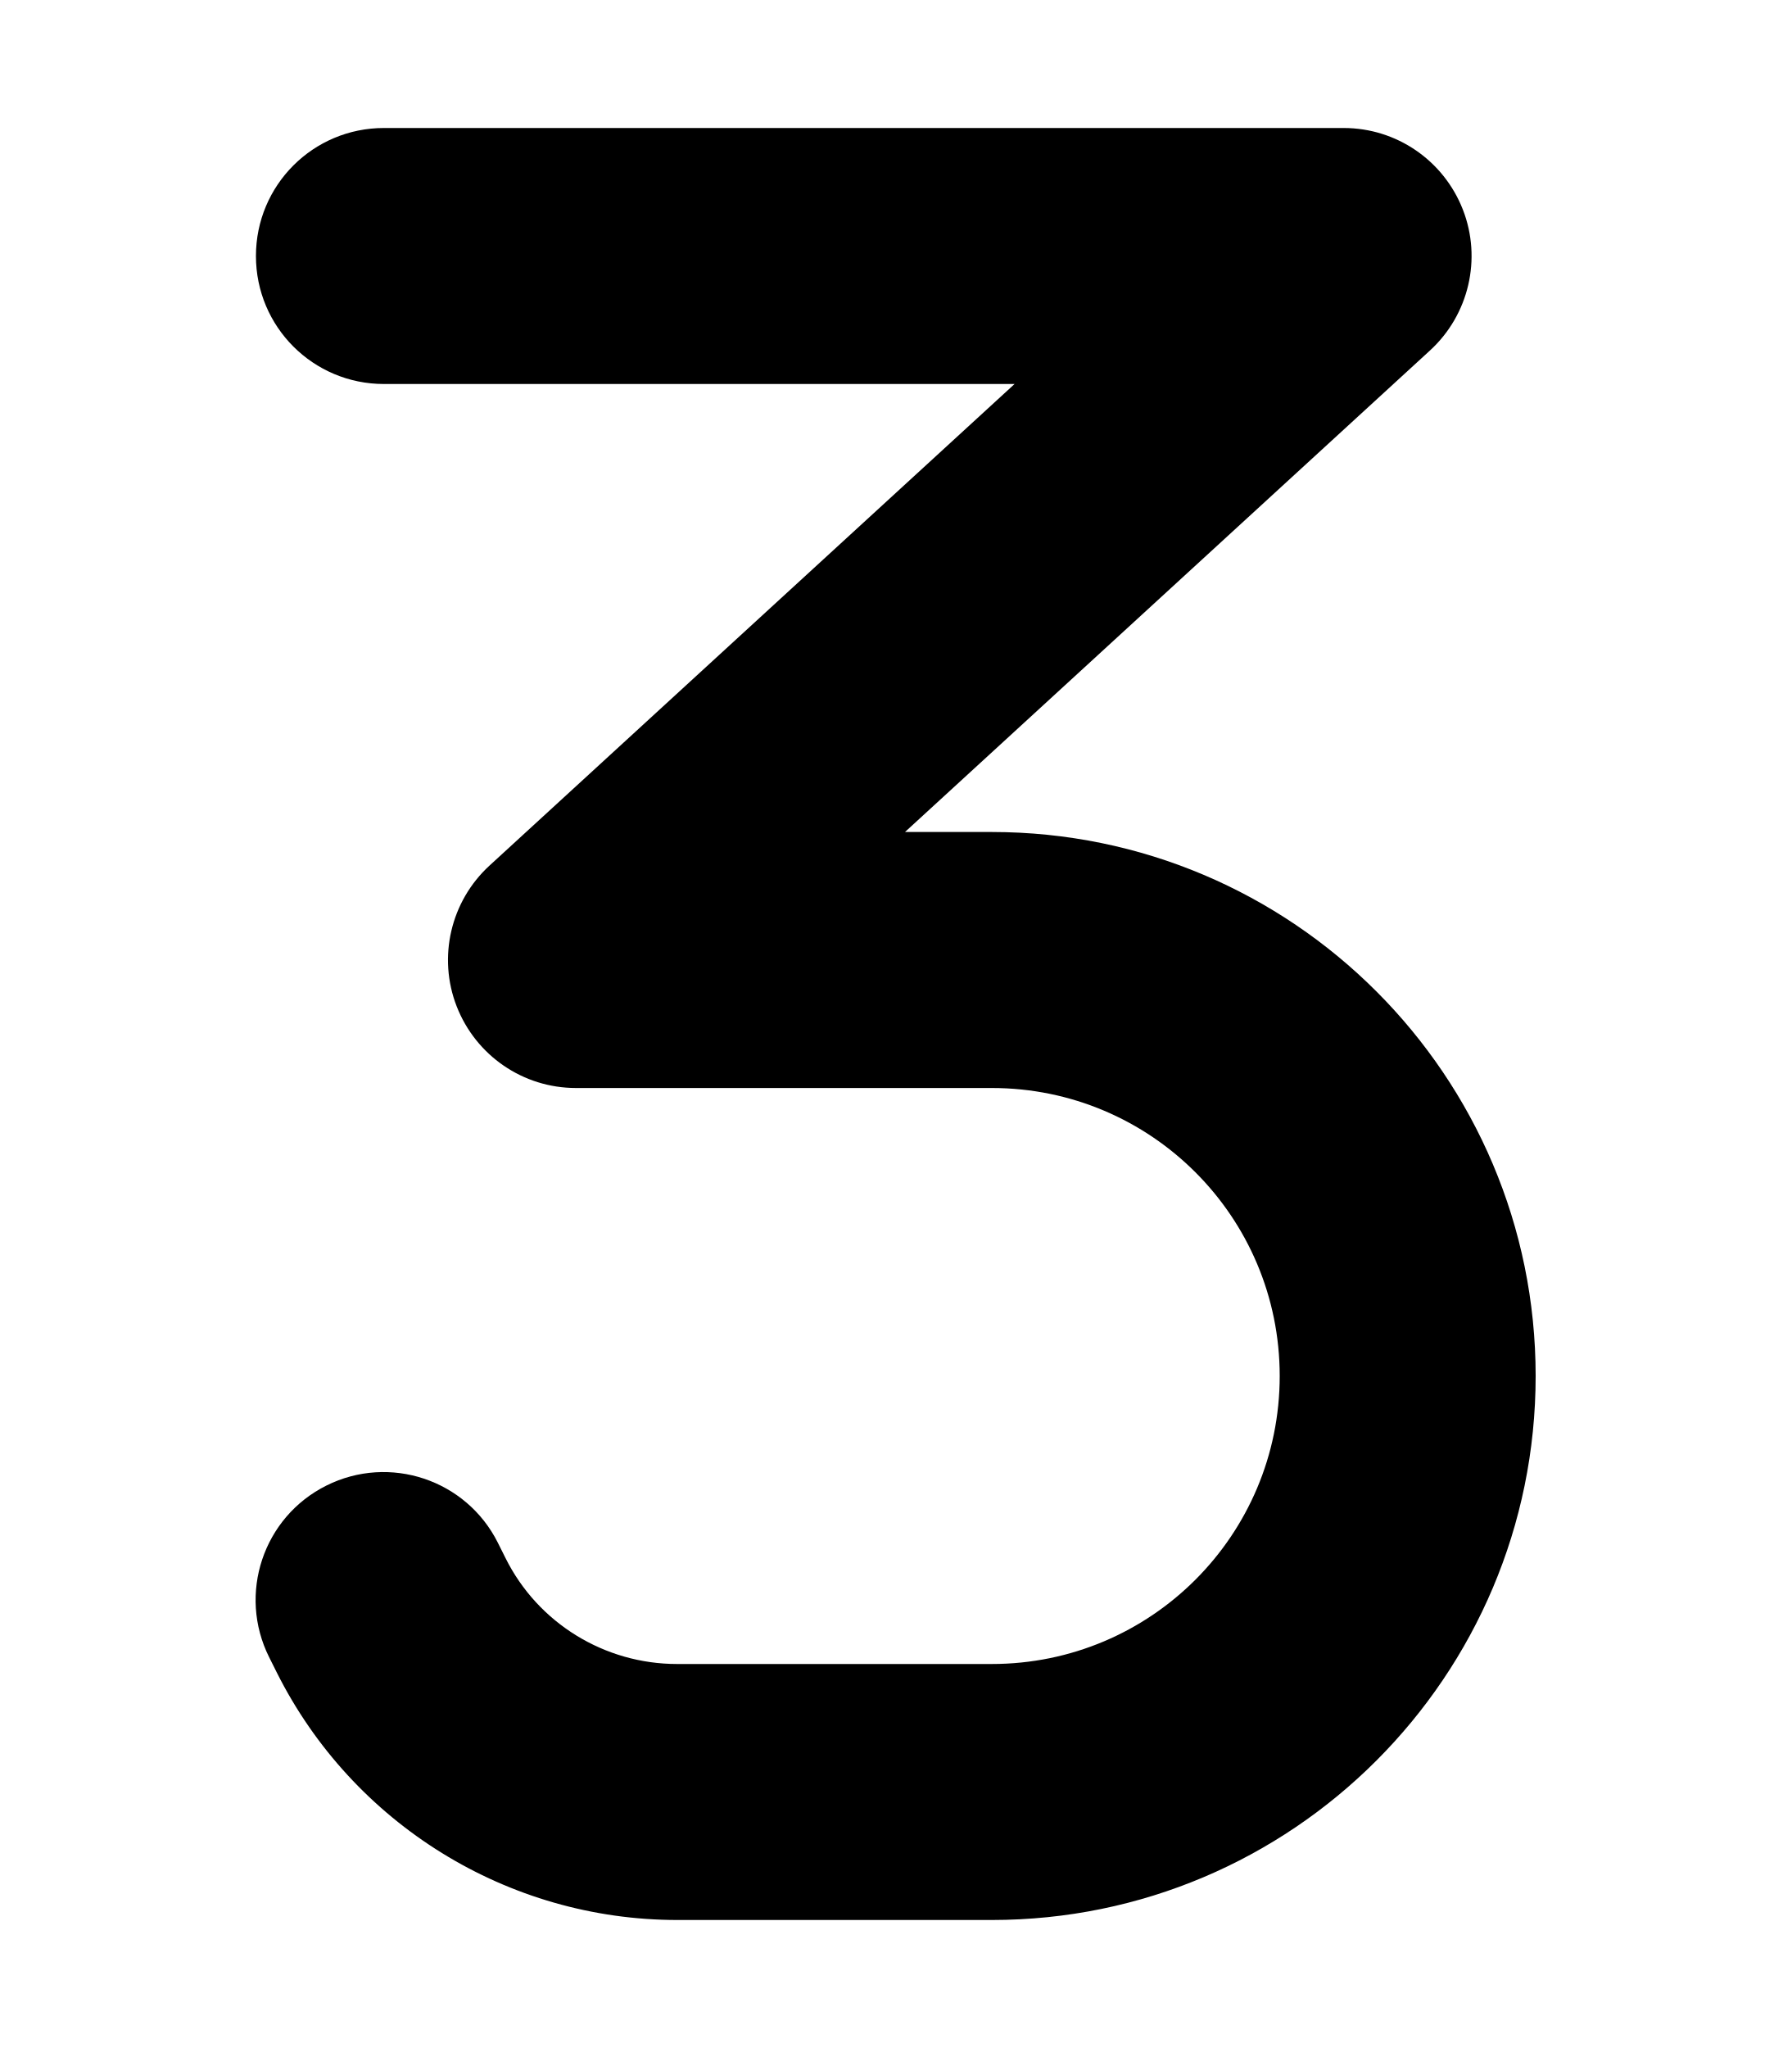
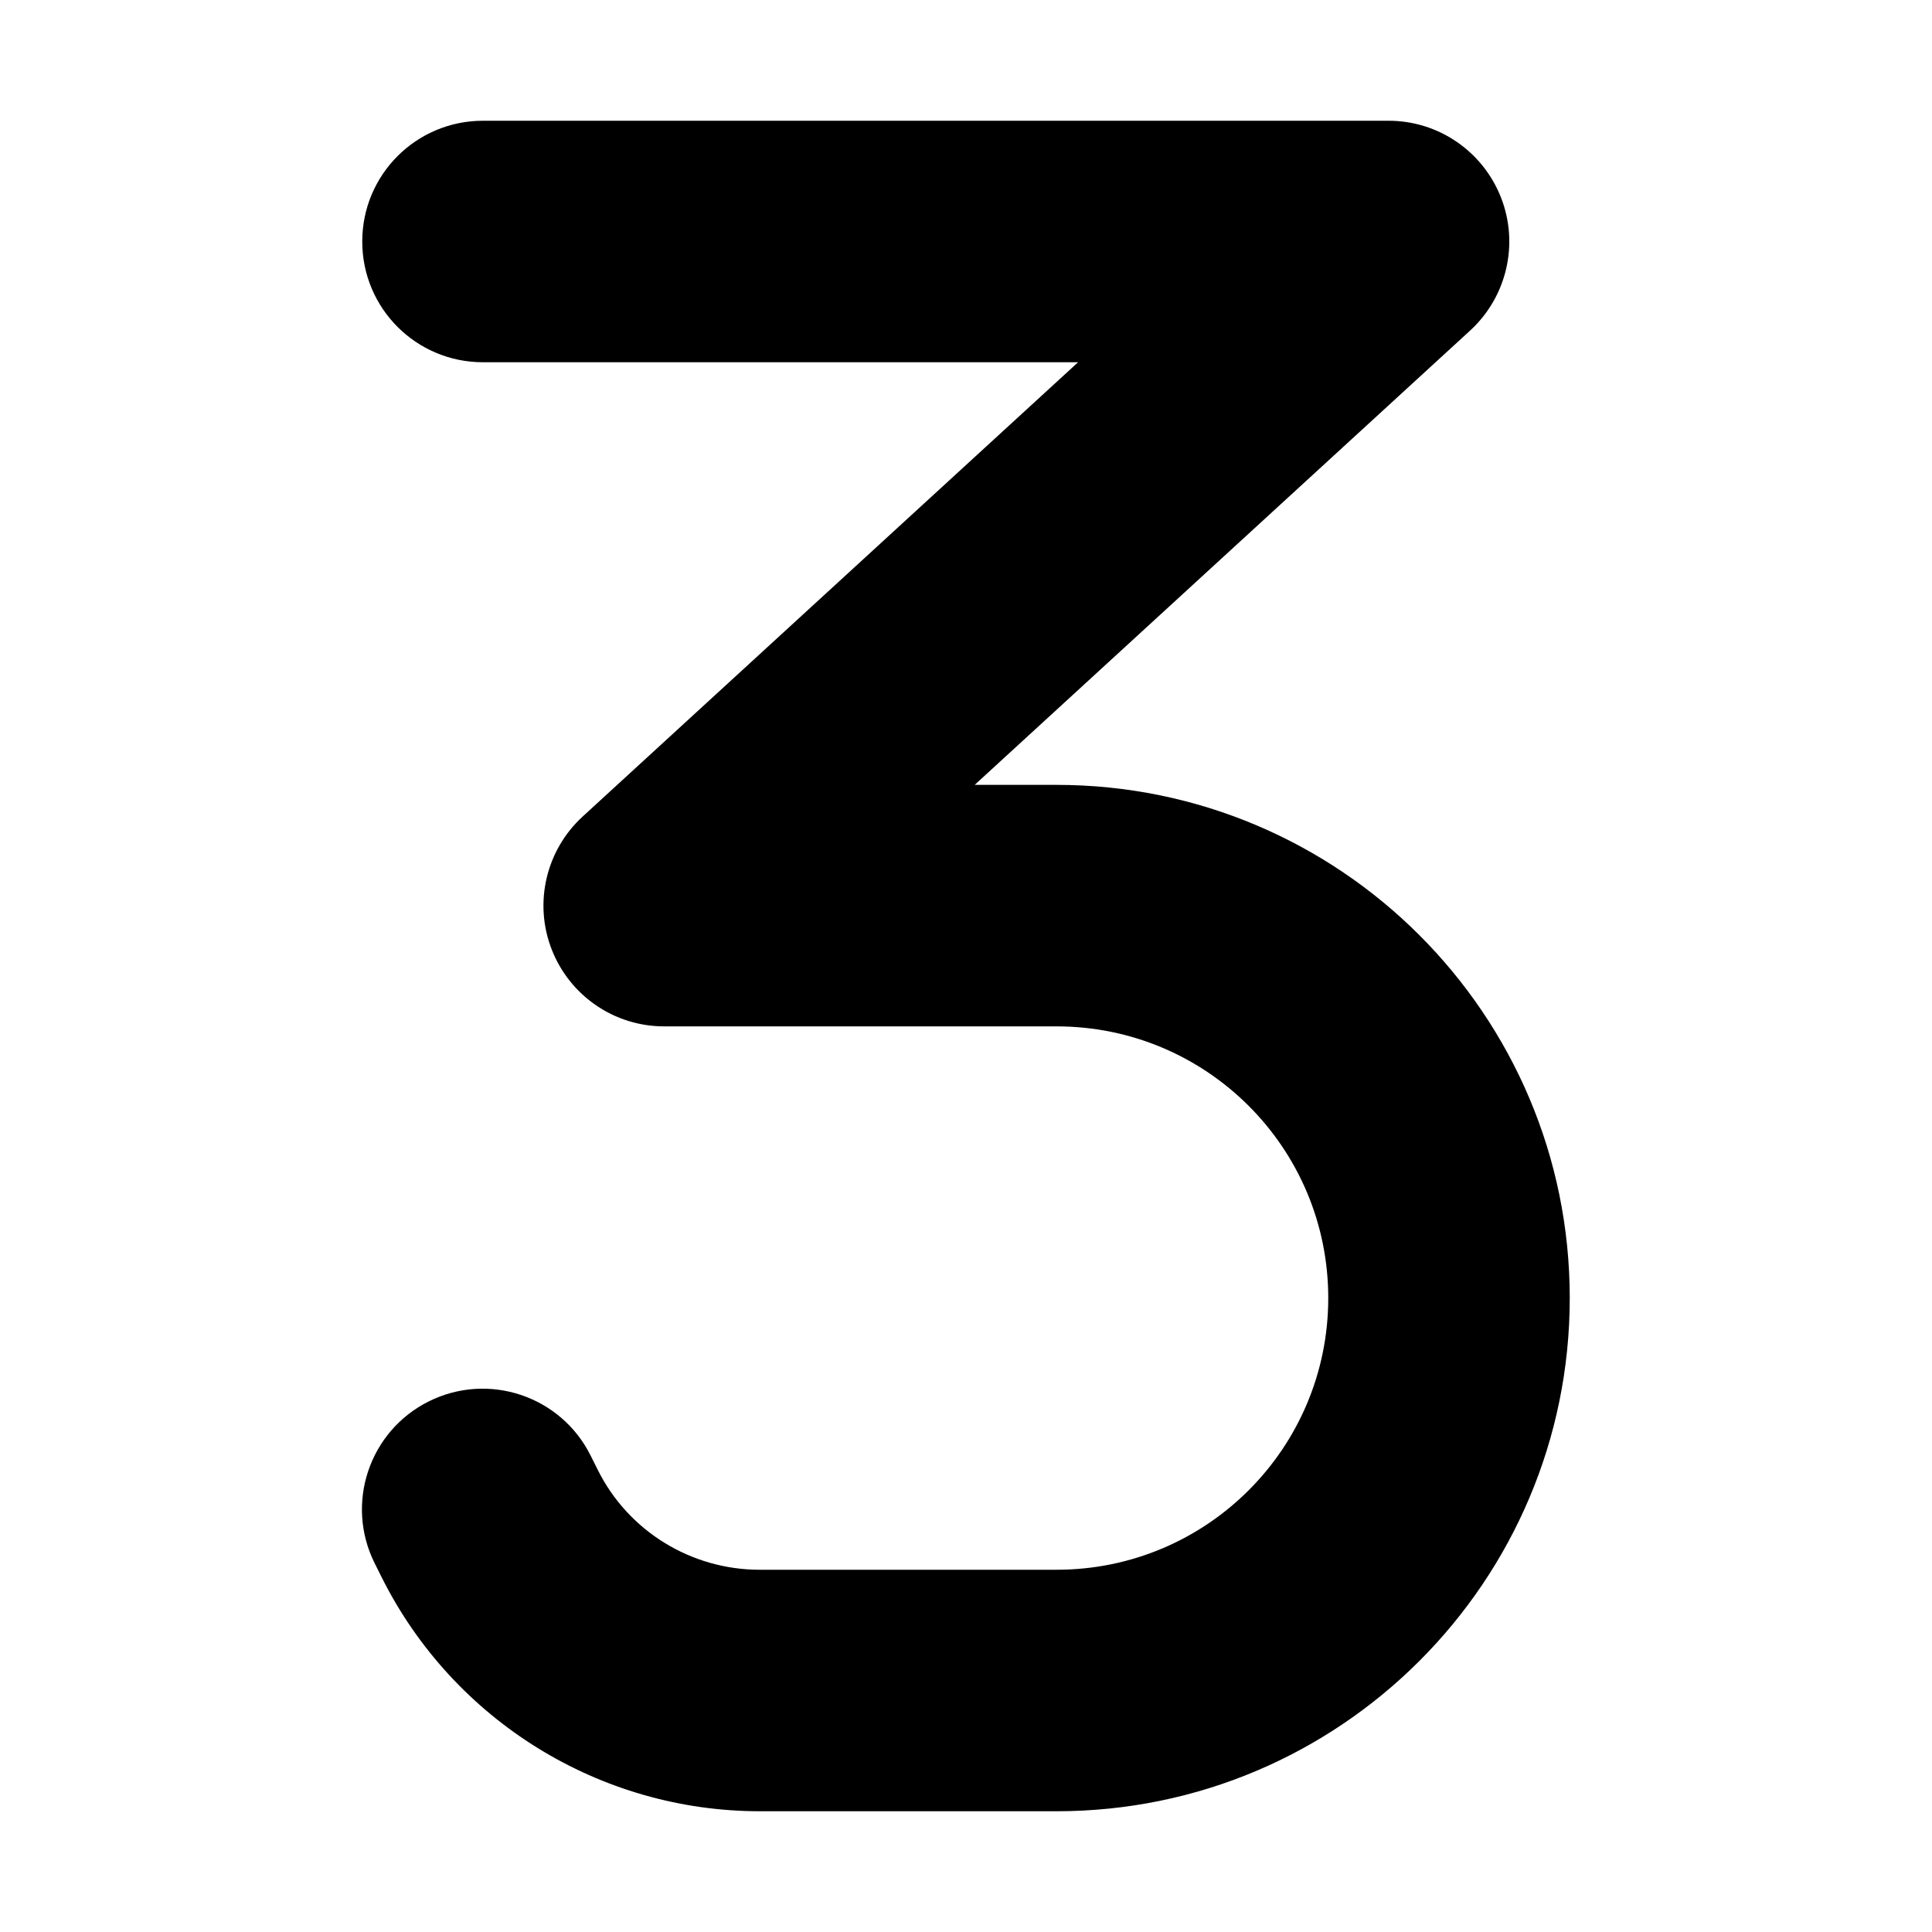
- <svg xmlns="http://www.w3.org/2000/svg" viewBox="0 0 448 512">
+ <svg xmlns="http://www.w3.org/2000/svg" width="50" height="50" viewBox="0 0 448 512">
  <path d="M64 64c0-17.7 14.3-32 32-32H336c13.2 0 25 8.1 29.8 20.4s1.5 26.3-8.2 35.2L226.3 208H248c75.1 0 136 60.9 136 136s-60.9 136-136 136H169.4c-42.4 0-81.2-24-100.2-61.9l-1.9-3.8c-7.9-15.8-1.5-35 14.3-42.9s35-1.5 42.9 14.3l1.9 3.8c8.1 16.3 24.8 26.5 42.9 26.5H248c39.8 0 72-32.2 72-72s-32.2-72-72-72H144c-13.2 0-25-8.1-29.8-20.4s-1.5-26.3 8.2-35.2L253.7 96H96C78.3 96 64 81.7 64 64z" />
</svg>
